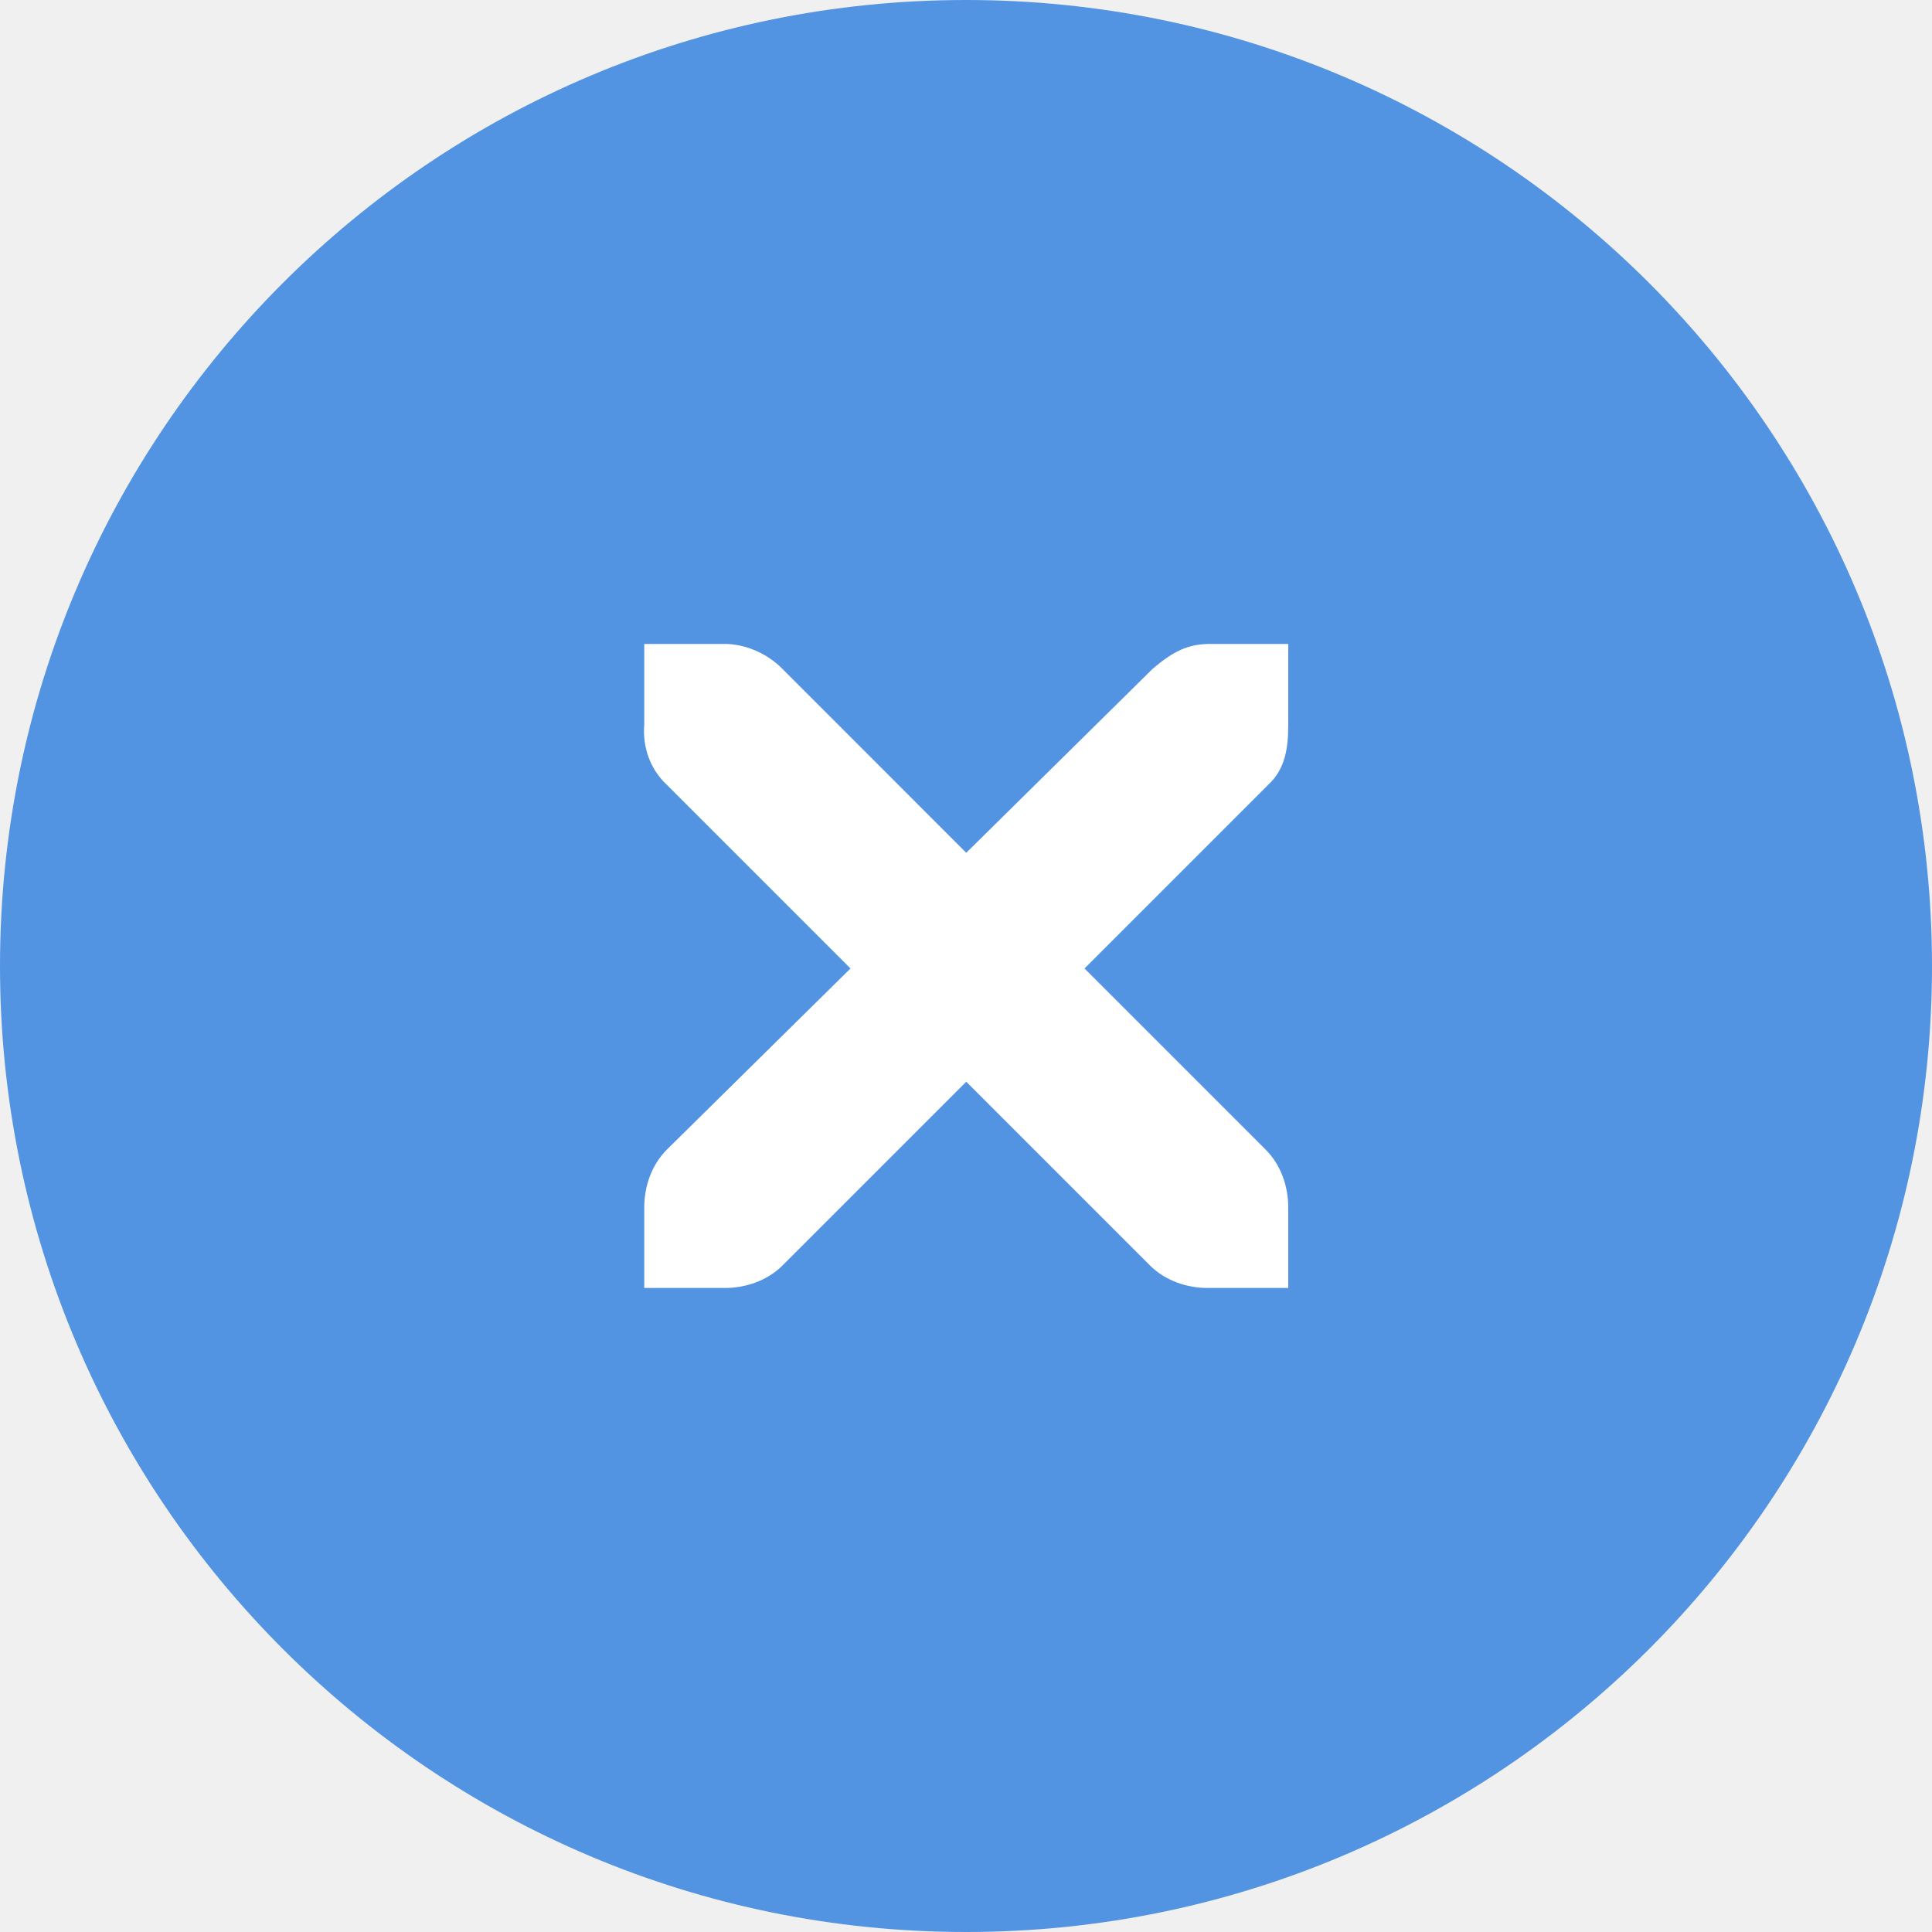
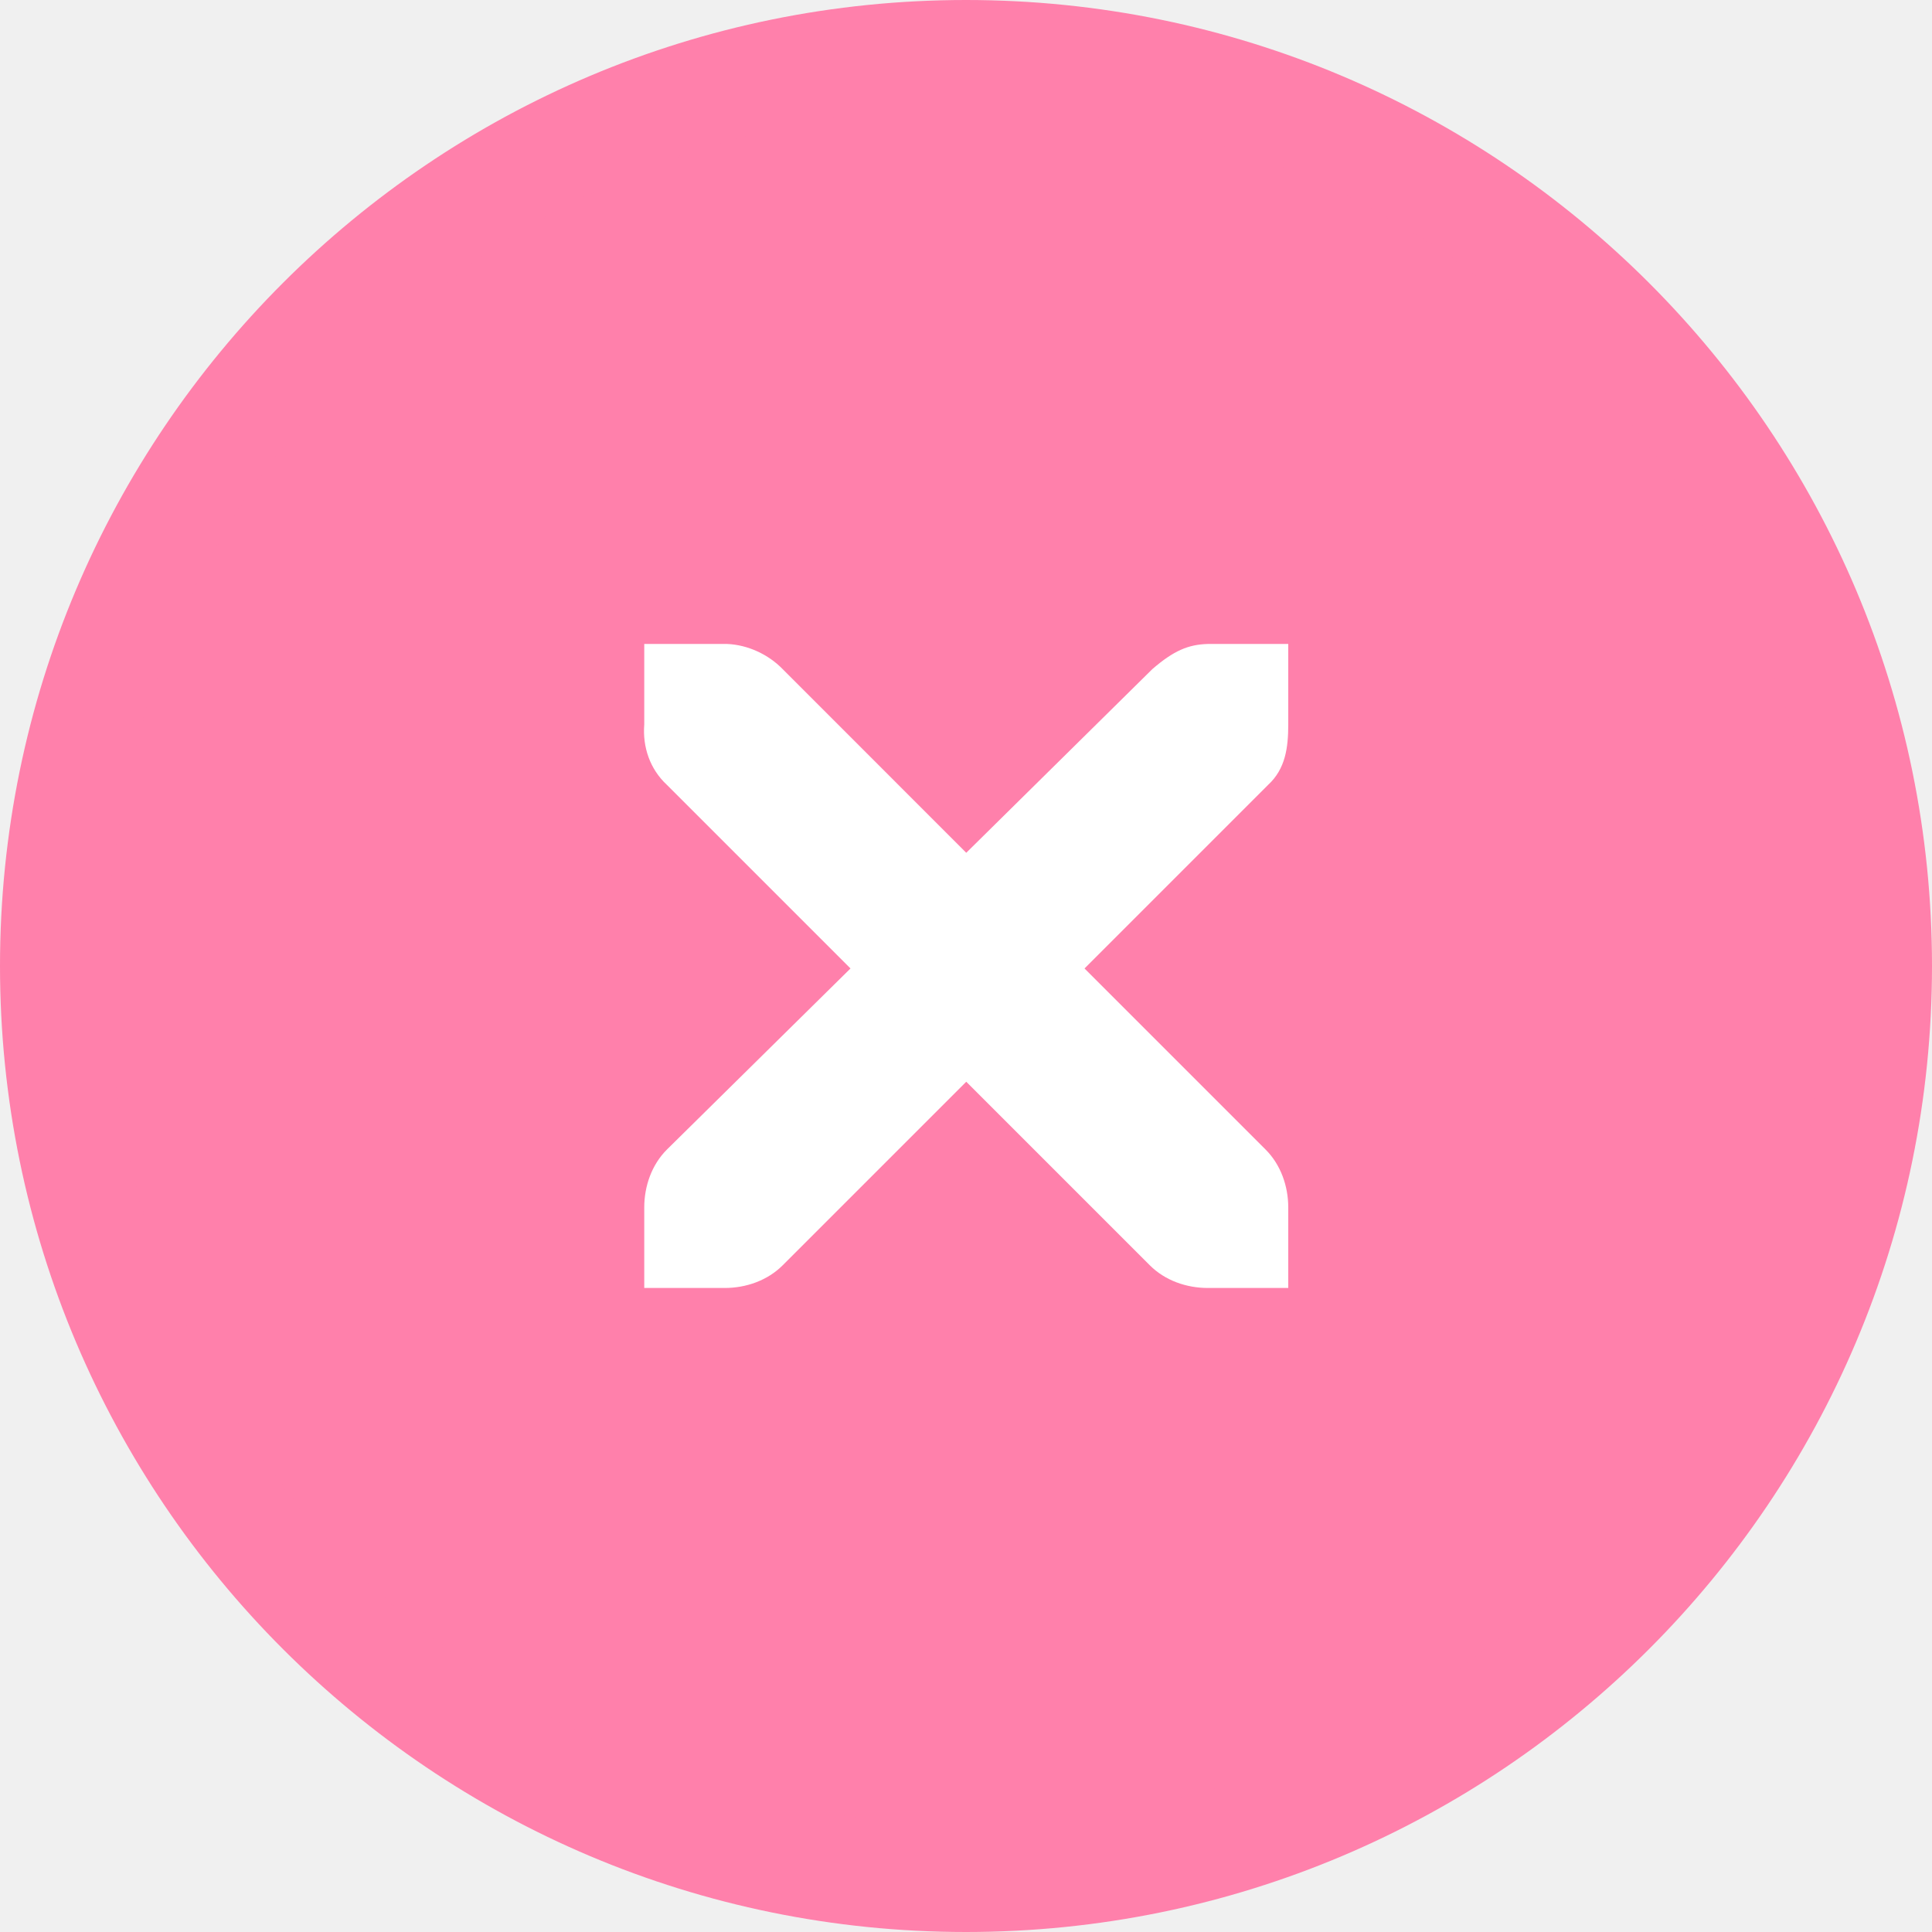
<svg xmlns="http://www.w3.org/2000/svg" width="18" height="18" viewBox="0 0 18 18" id="svg5995" version="1.1">
  <defs id="defs5997" />
  <g id="layer1" transform="translate(0,-1034.362)">
-     <circle style="display:inline;opacity:1;fill:#5294e2;fill-opacity:1;stroke:#5294e2;stroke-width:1;stroke-linecap:round;stroke-linejoin:miter;stroke-miterlimit:4;stroke-dasharray:none;stroke-dashoffset:0;stroke-opacity:1" id="path4166" cx="9" cy="1043.362" r="8.5" />
+     <circle style="display:inline;opacity:1;fill:#ff80ab;fill-opacity:1;stroke:#ff80ab;stroke-width:1;stroke-linecap:round;stroke-linejoin:miter;stroke-miterlimit:4;stroke-dasharray:none;stroke-dashoffset:0;stroke-opacity:1" id="path4166" cx="9" cy="1043.362" r="8.5" />
    <g id="g4201" transform="translate(-19.06014,1044.307)" style="display:inline;fill:#adafb5;fill-opacity:1">
      <g style="display:inline;fill:#adafb5;fill-opacity:1" id="layer9" transform="translate(-60,-518)" />
      <g id="layer10" transform="translate(-60,-518)" style="fill:#adafb5;fill-opacity:1" />
      <g id="layer11" transform="translate(-60,-518)" style="fill:#adafb5;fill-opacity:1" />
      <g transform="matrix(0.75,0,0,0.75,22.0625,-6.945224)" id="g2996" style="fill:#adafb5;fill-opacity:1">
        <g transform="translate(-60,-518)" id="layer12" style="fill:#adafb5;fill-opacity:1">
          <g transform="translate(19,-242)" id="layer4-4-1" style="display:inline;fill:#adafb5;fill-opacity:1">
            <path d="m 45,764 1,0 c 0.01,-1.2e-4 0.021,-4.6e-4 0.031,0 0.255,0.011 0.51,0.129 0.688,0.312 L 49,766.594 51.312,764.312 C 51.578,764.082 51.759,764.007 52,764 l 1,0 0,1 c 0,0.286 -0.034,0.551 -0.25,0.75 l -2.281,2.281 2.25,2.25 C 52.907,770.469 53,770.735 53,771 l 0,1 -1,0 c -0.265,-10e-6 -0.531,-0.093 -0.719,-0.281 L 49,769.438 46.719,771.719 C 46.531,771.907 46.265,772 46,772 l -1,0 0,-1 c -3e-6,-0.265 0.093,-0.531 0.281,-0.719 l 2.281,-2.25 L 45.281,765.75 C 45.071,765.555 44.978,765.281 45,765 l 0,-1 z" id="path10839-9" style="color:#bebebe;font-style:normal;font-variant:normal;font-weight:normal;font-stretch:normal;font-size:medium;line-height:normal;font-family:'Andale Mono';-inkscape-font-specification:'Andale Mono';text-indent:0;text-align:start;text-decoration:none;text-decoration-line:none;letter-spacing:normal;word-spacing:normal;text-transform:none;direction:ltr;block-progression:tb;writing-mode:lr-tb;text-anchor:start;display:inline;overflow:visible;visibility:visible;fill:#ffffff;fill-opacity:1;fill-rule:nonzero;stroke:none;stroke-width:1.781;marker:none;enable-background:new" />
          </g>
        </g>
      </g>
      <g id="layer13" transform="translate(-60,-518)" style="fill:#adafb5;fill-opacity:1" />
      <g id="layer14" transform="translate(-60,-518)" style="fill:#adafb5;fill-opacity:1" />
      <g id="layer15" transform="translate(-60,-518)" style="fill:#adafb5;fill-opacity:1" />
    </g>
  </g>
</svg>
